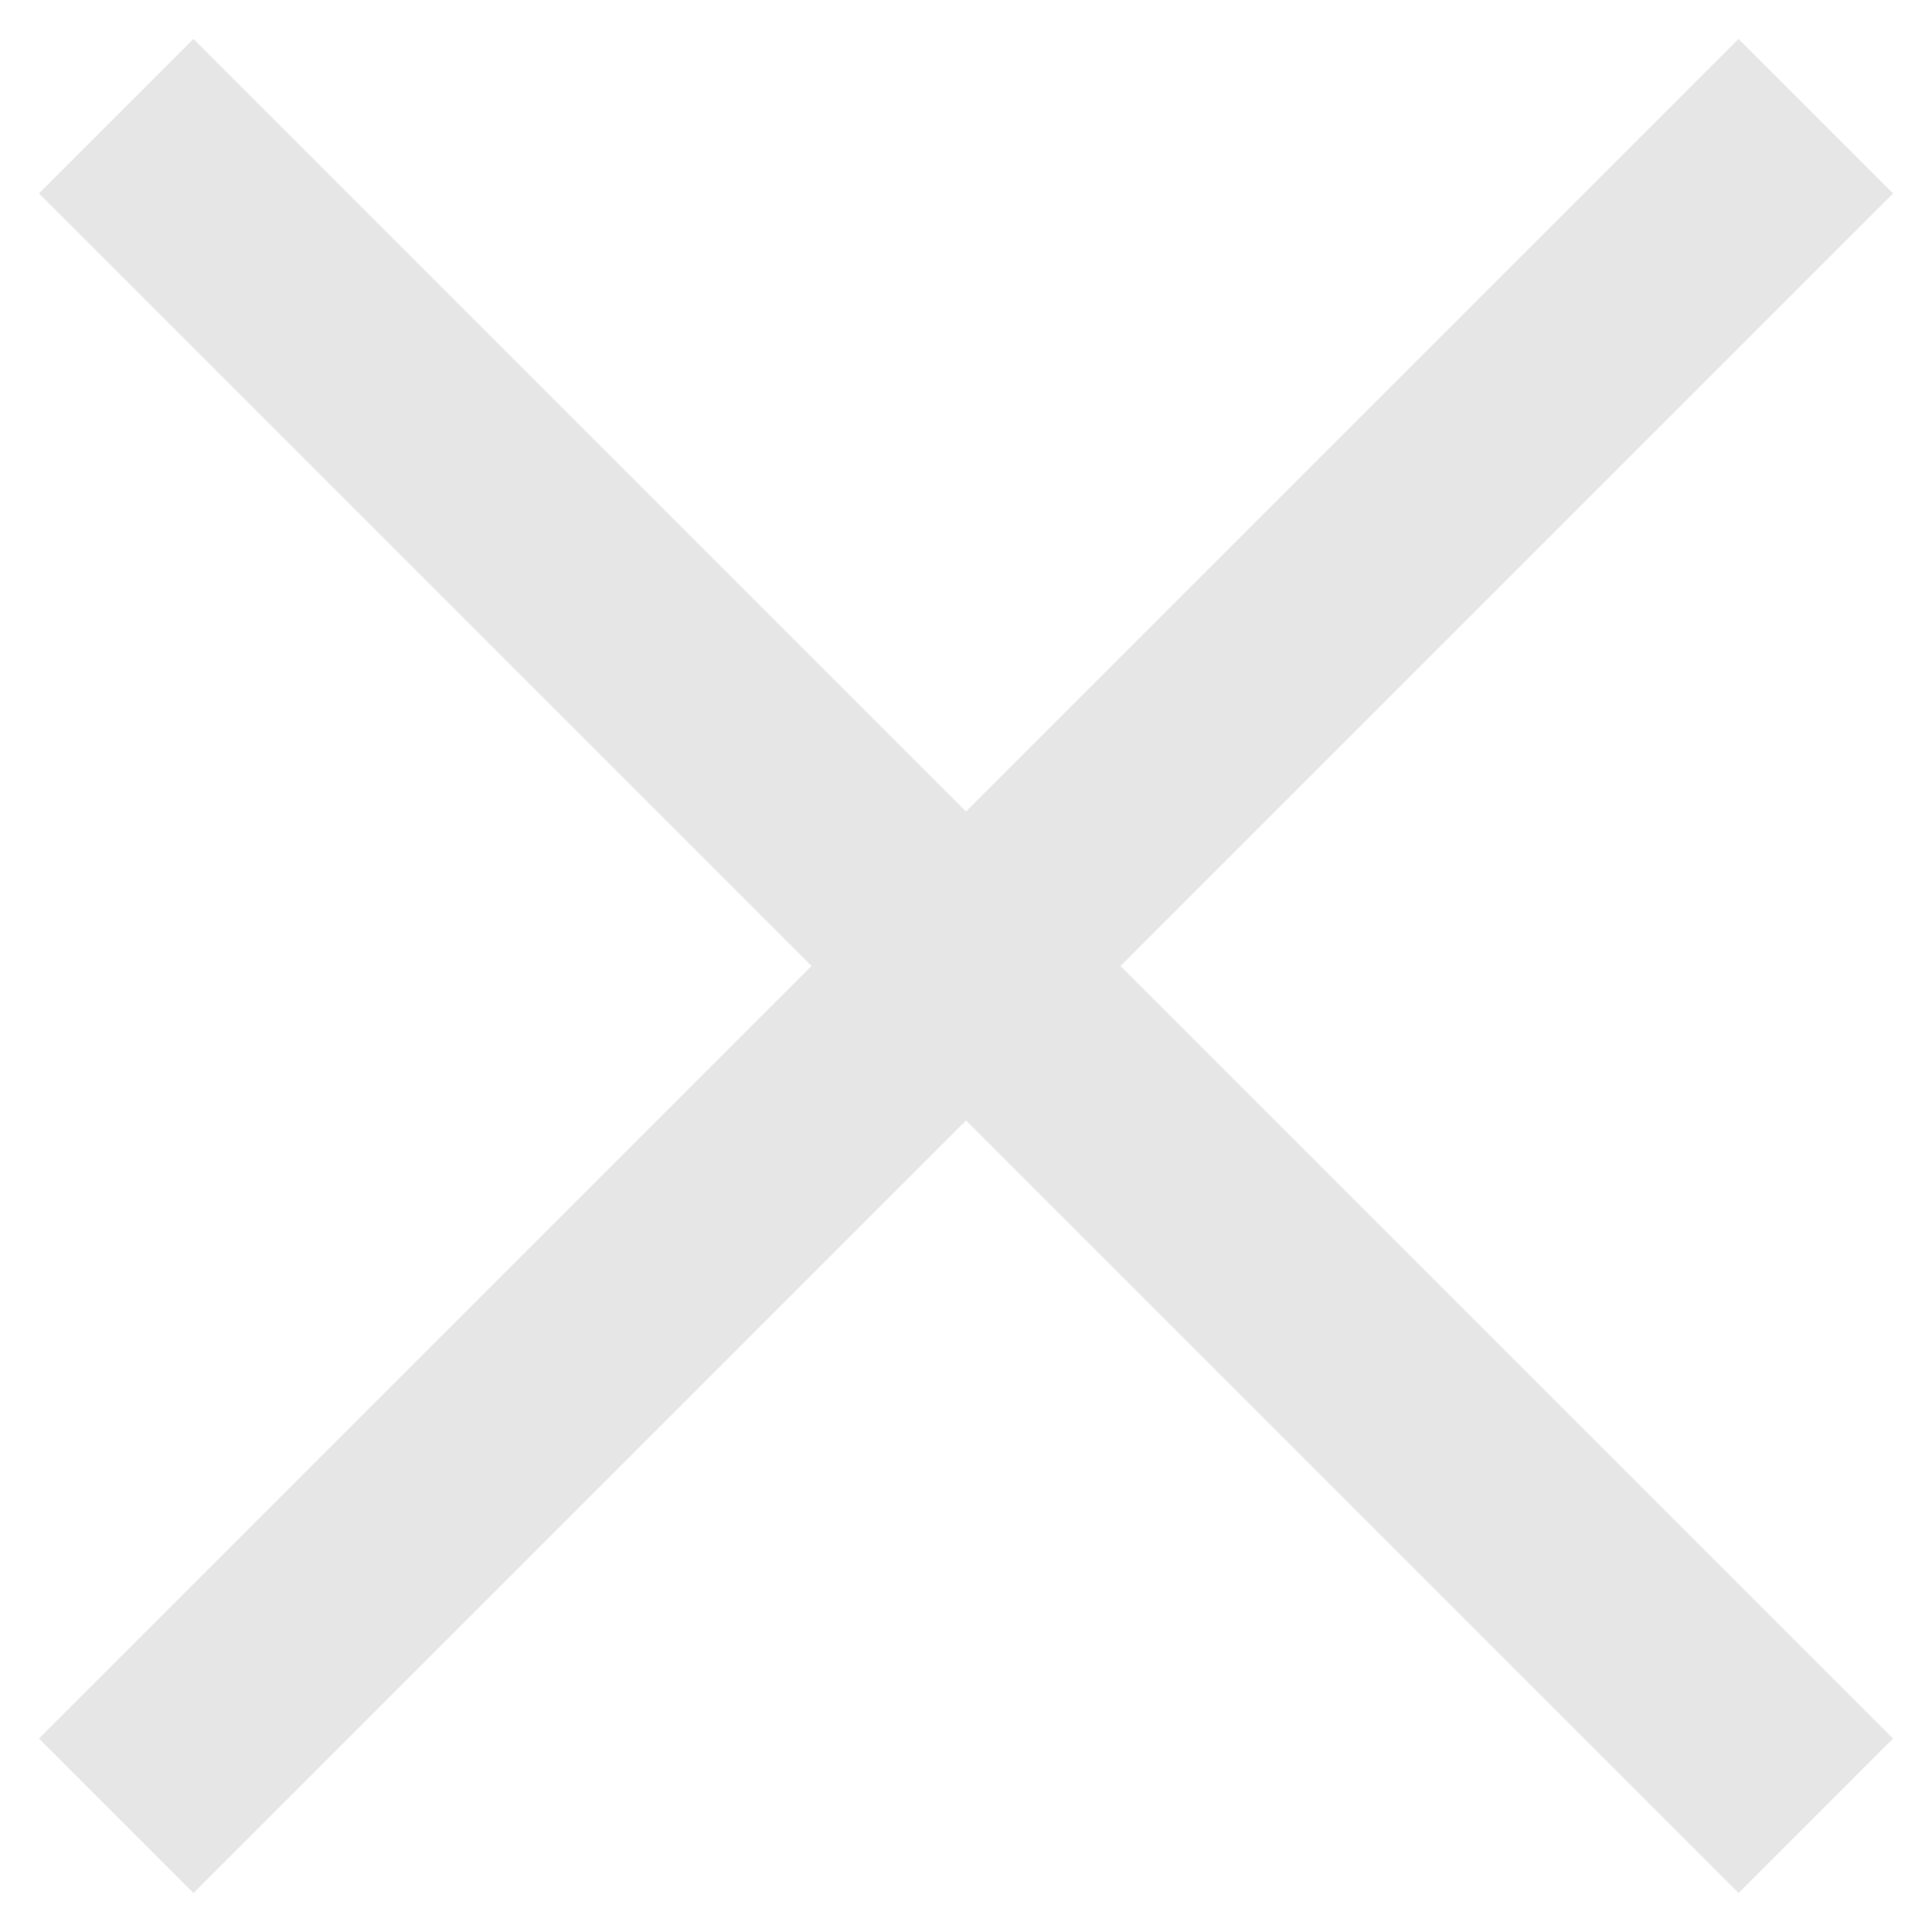
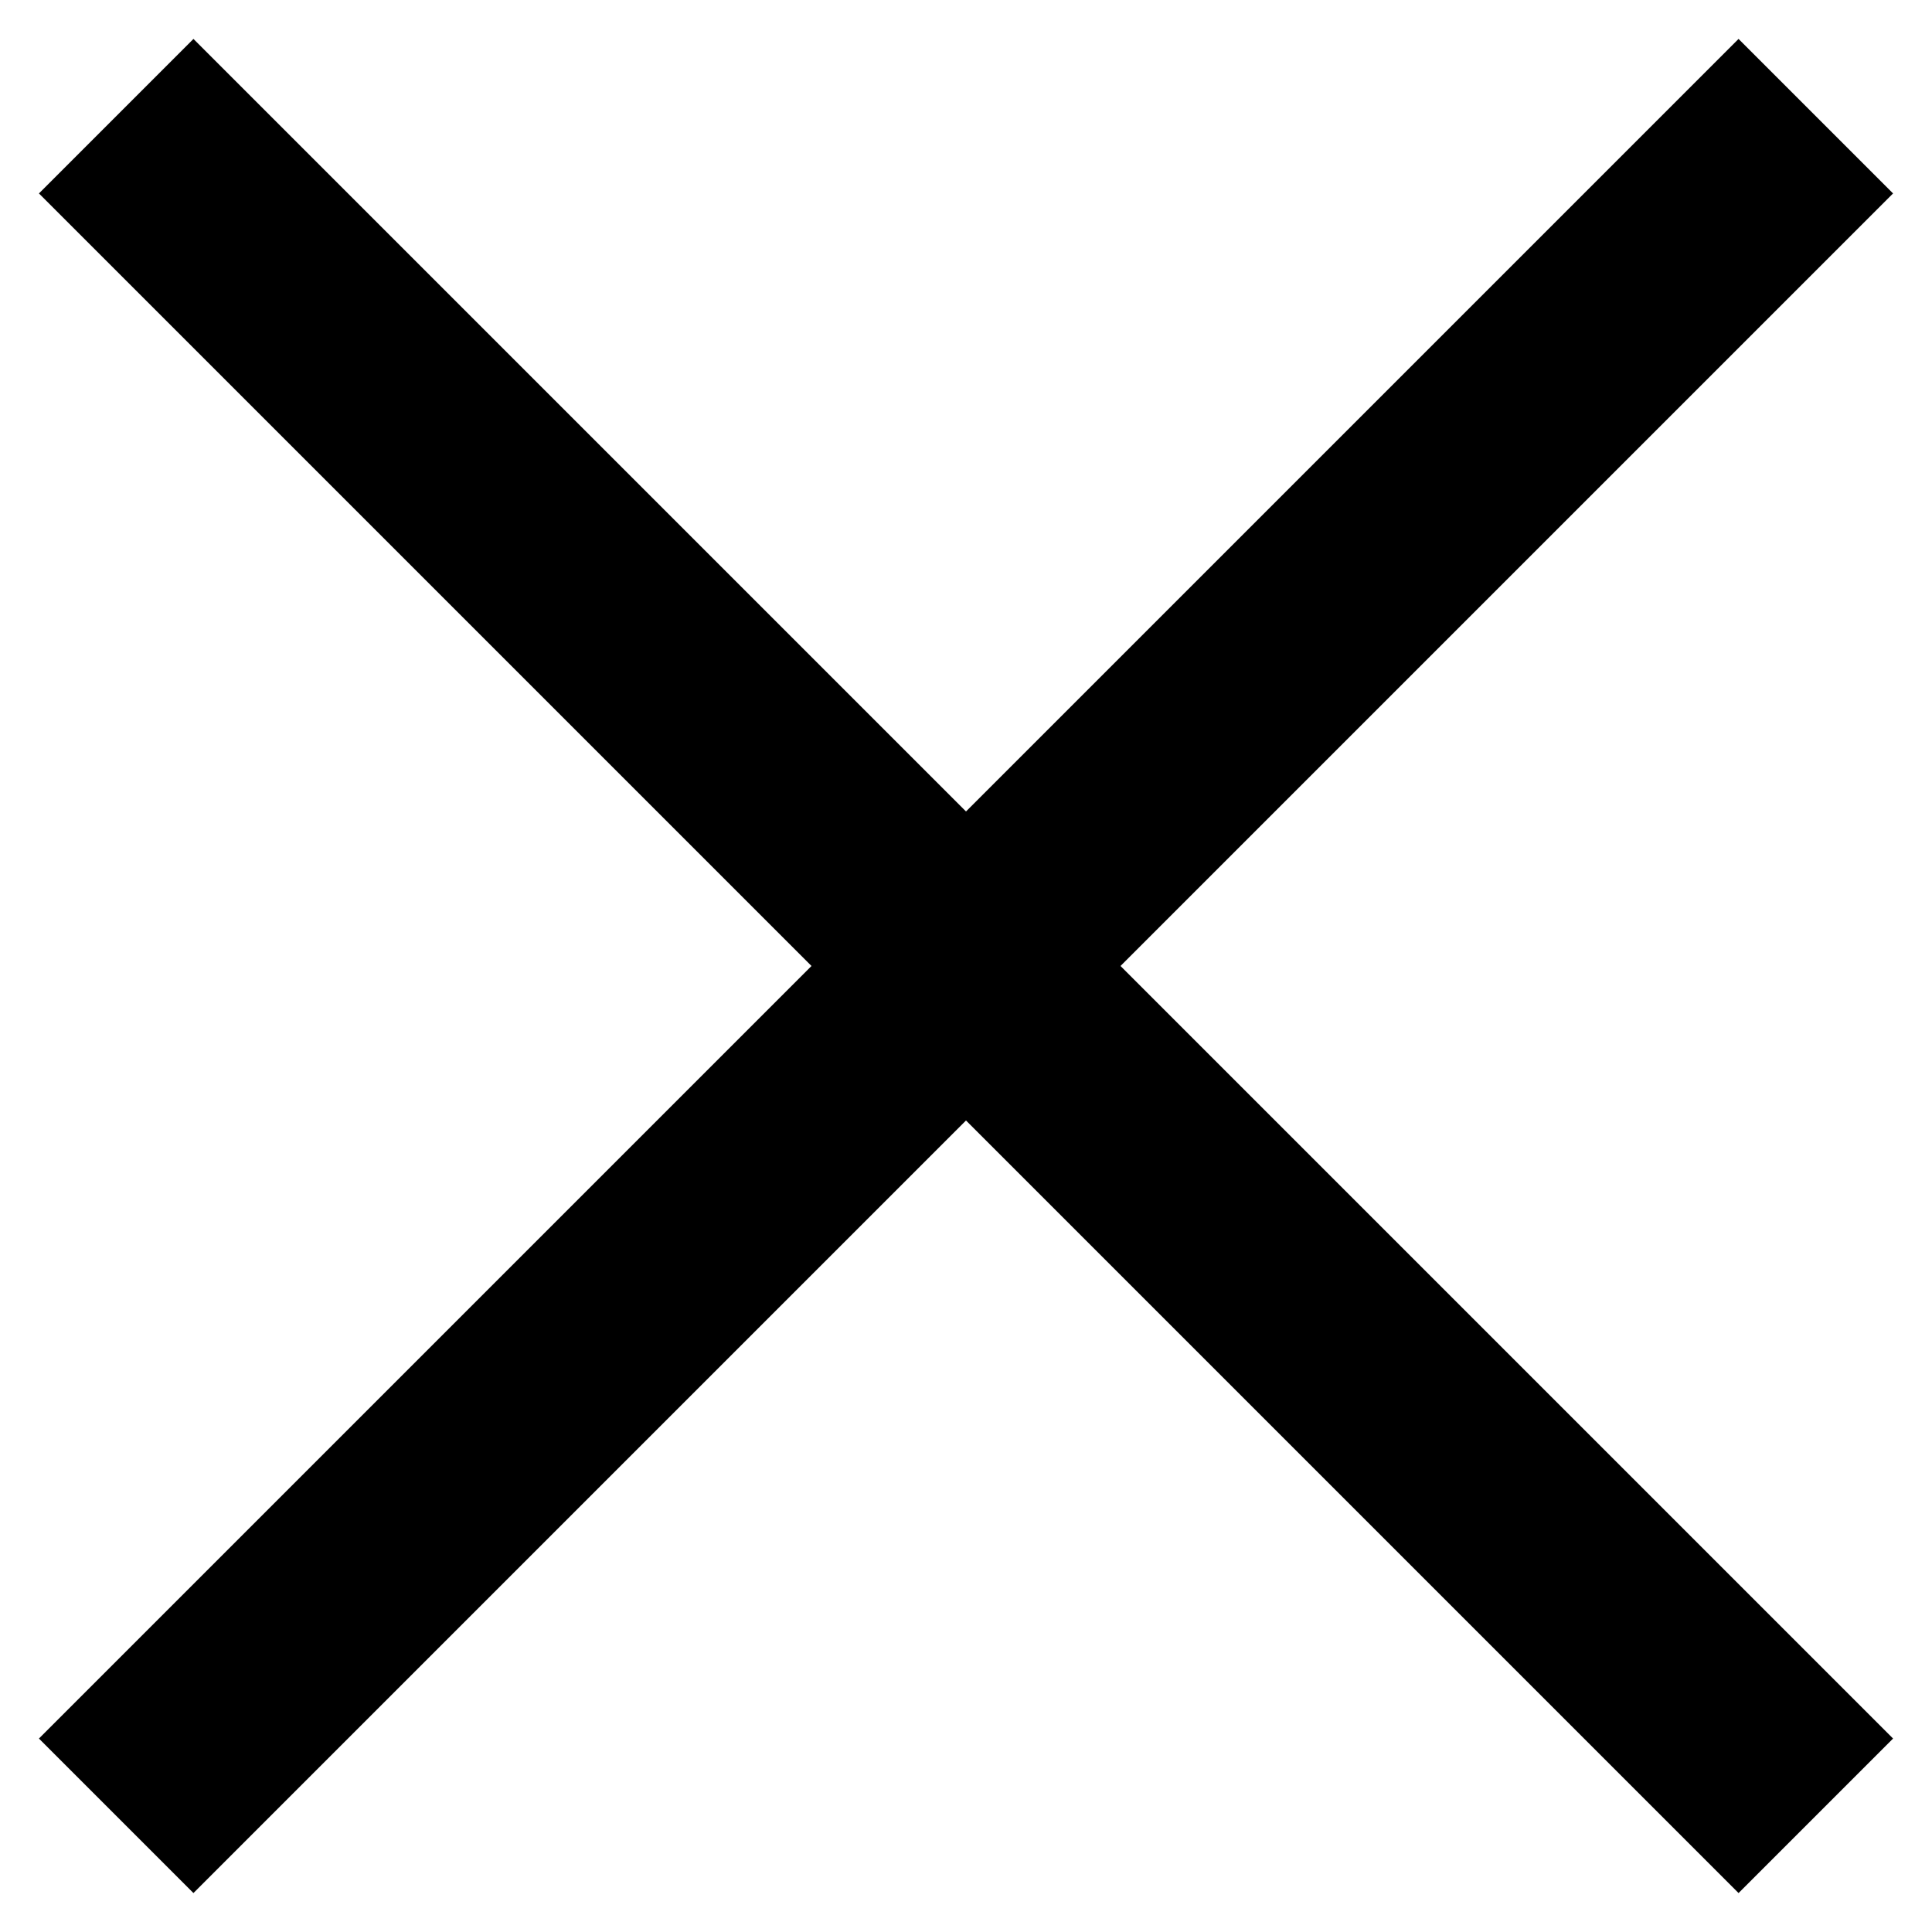
<svg xmlns="http://www.w3.org/2000/svg" version="1.1" x="0px" y="0px" viewBox="0 0 800 800" enable-background="new 0 0 800 800" xml:space="preserve" id="x">
-   <rect x="354.759" y="-97.647" transform="matrix(0.7071 0.7071 -0.7071 0.7071 400.0002 -165.6853)" style="fill:#E6E6E6;" width="90.482" height="995.294" />
-   <rect x="-97.647" y="354.76" transform="matrix(0.7071 0.7071 -0.7071 0.7071 400.0023 -165.6853)" style="fill:#E6E6E6;" width="995.294" height="90.481" />
+   <rect x="354.759" y="-97.647" transform="matrix(0.7071 0.7071 -0.7071 0.7071 400.0002 -165.6853)" width="90.482" height="995.294" />
+   <rect x="-97.647" y="354.76" transform="matrix(0.7071 0.7071 -0.7071 0.7071 400.0023 -165.6853)" width="995.294" height="90.481" />
</svg>
